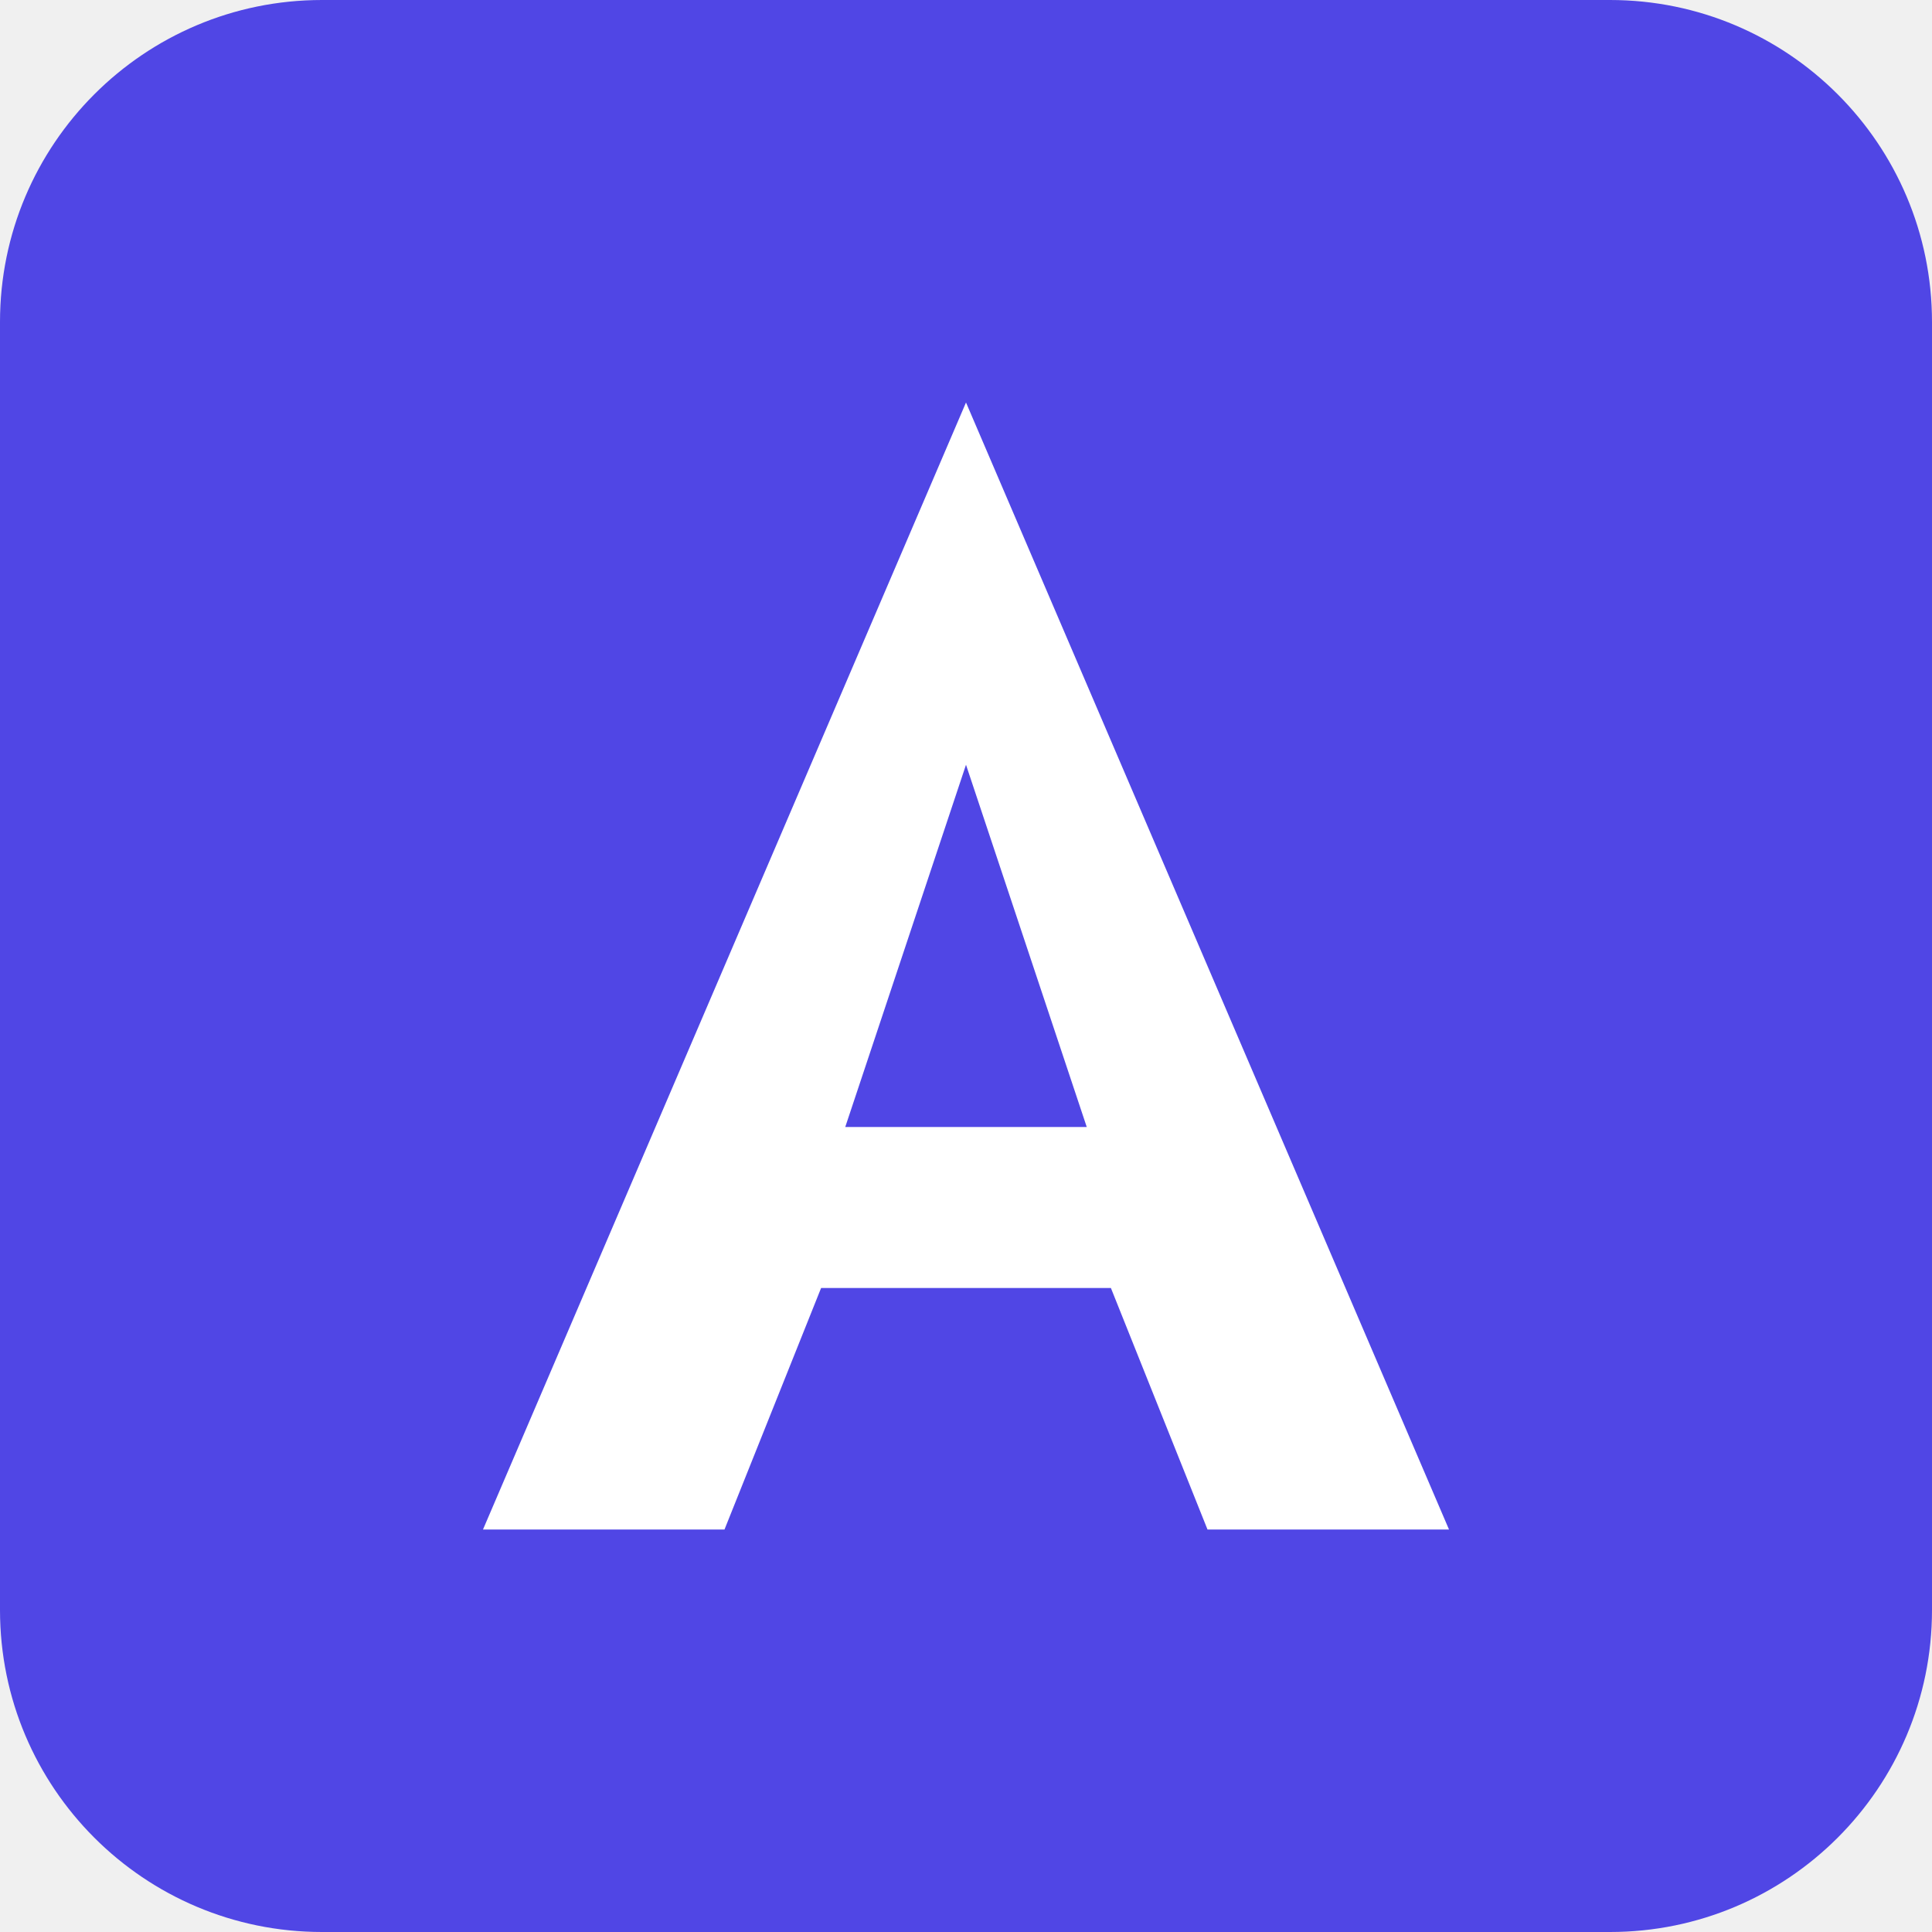
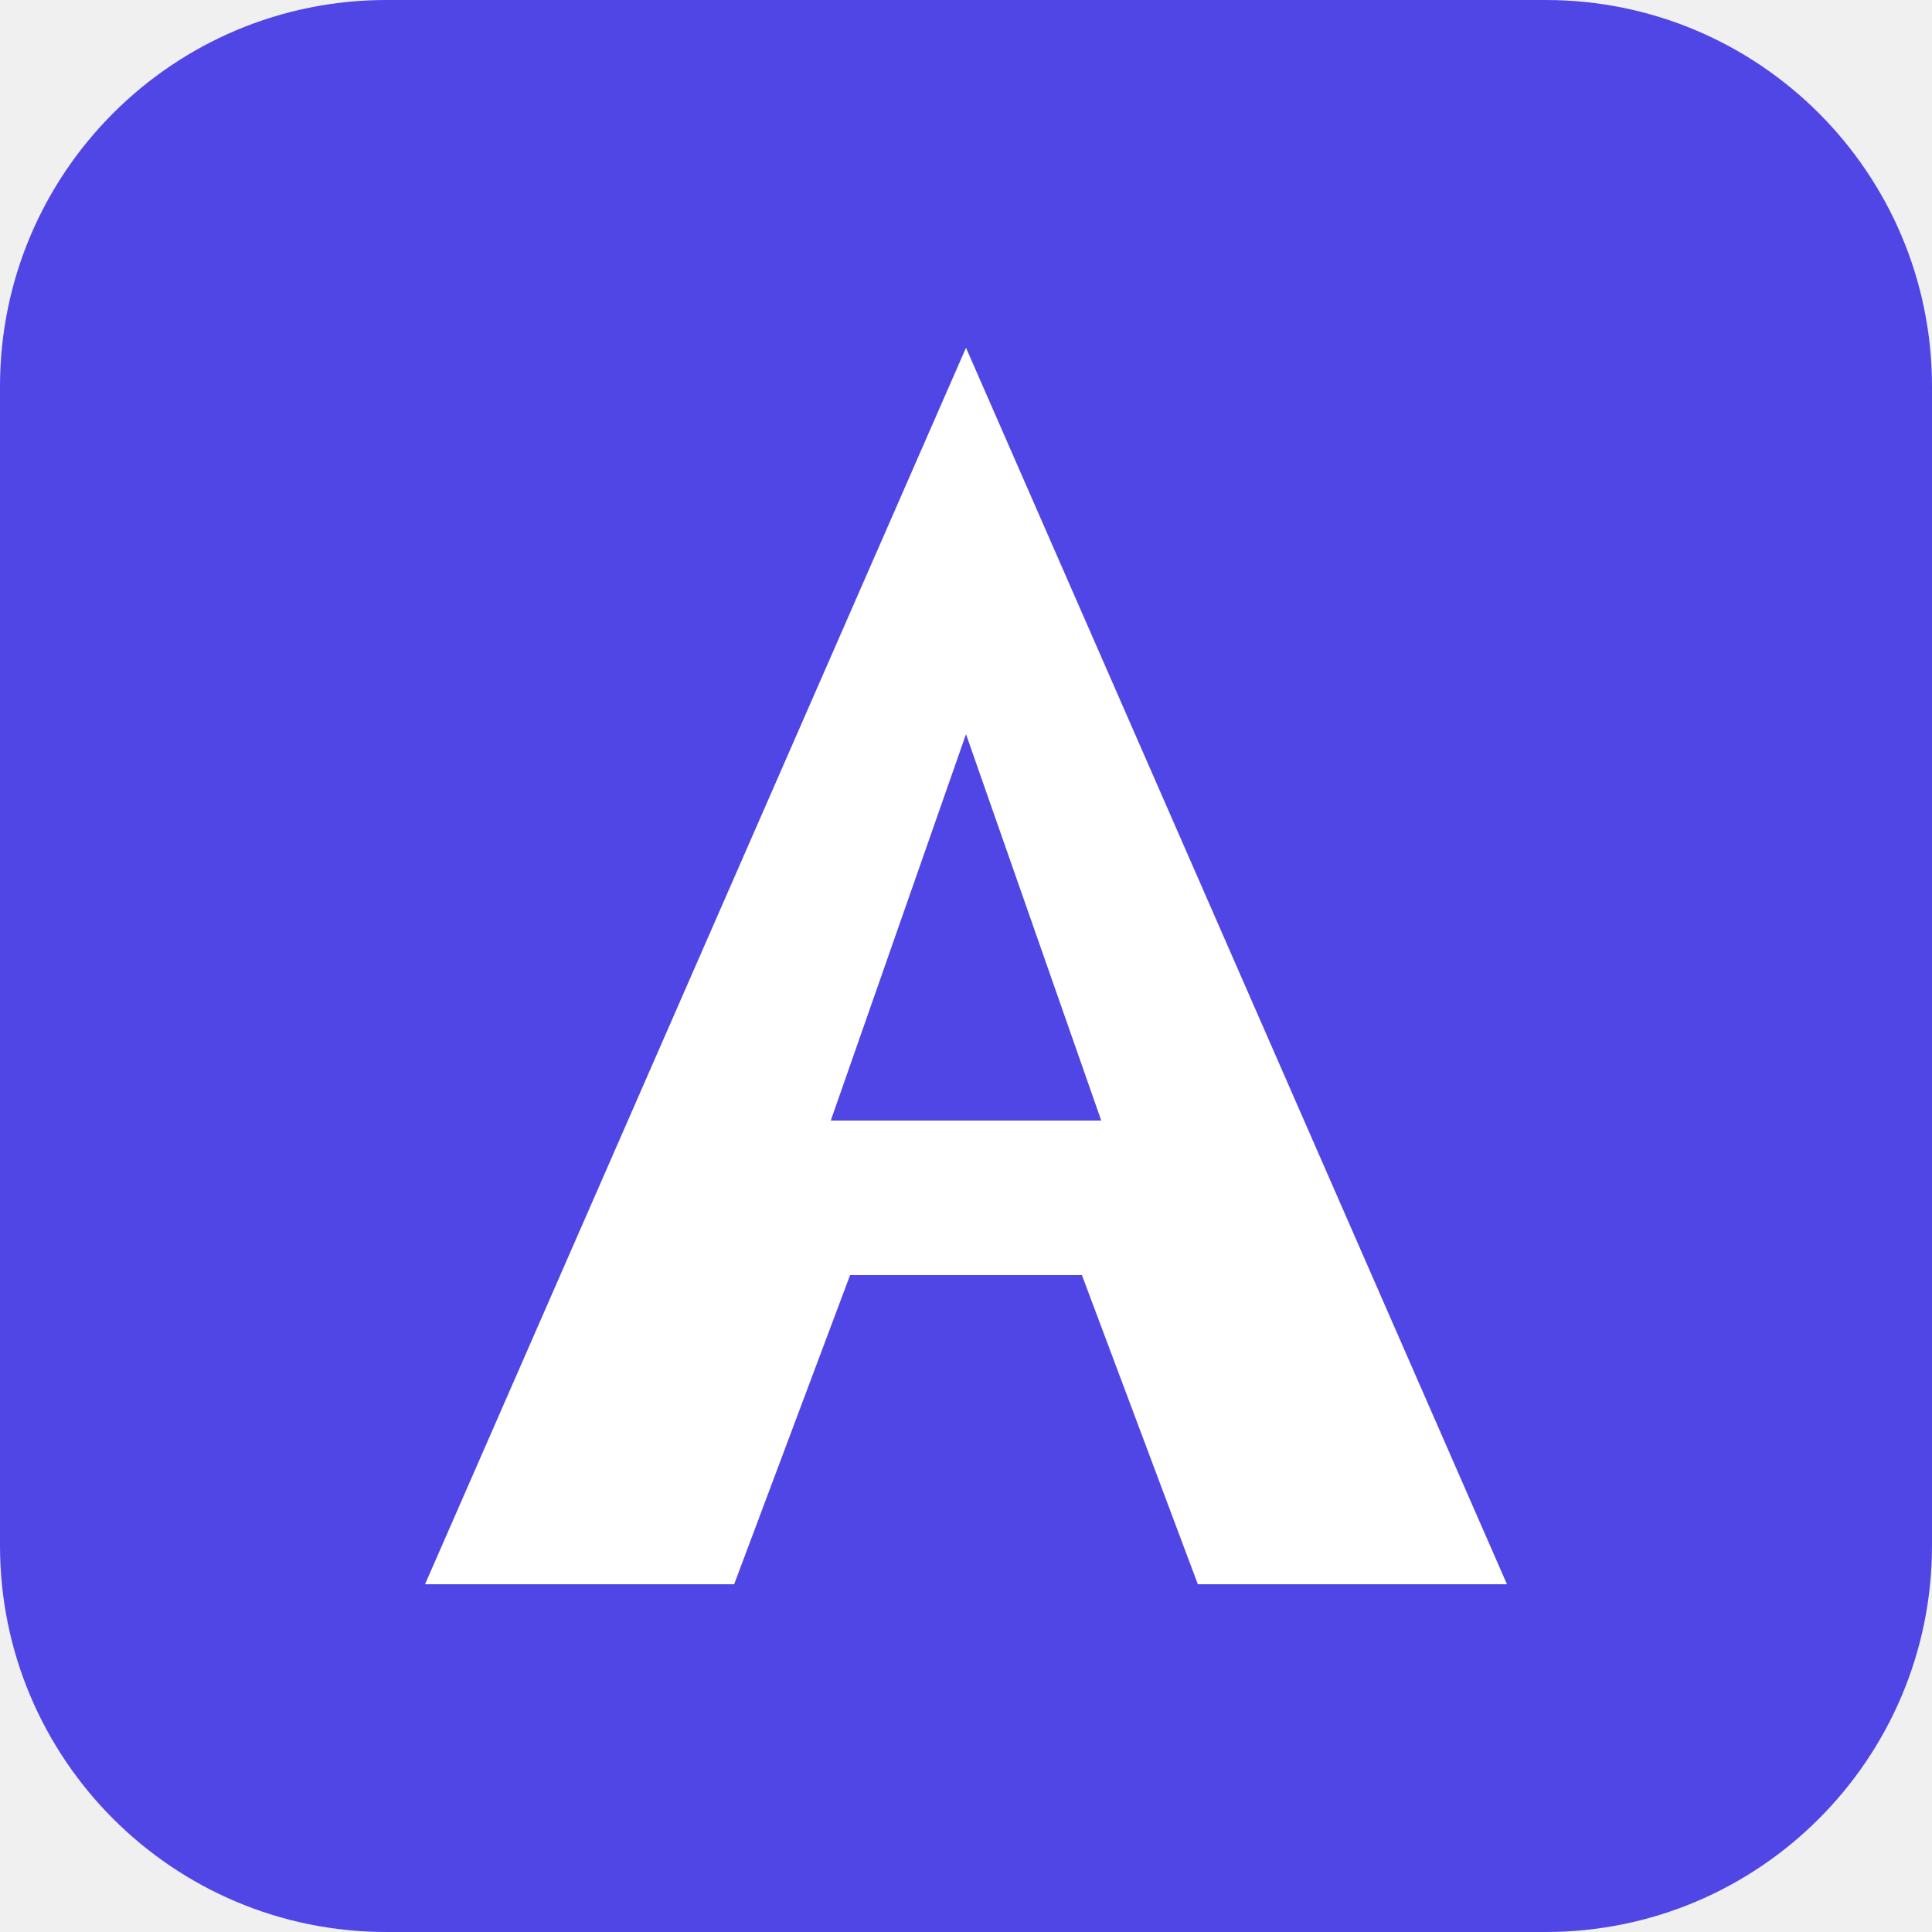
- <svg xmlns="http://www.w3.org/2000/svg" viewBox="0 0 24 24">
-   <rect width="24" height="24" rx="4" fill="#5046E5" />
-   <path d="M12 5l6 14h-3l-1.2-3H10.2L9 19H6l6-14zm0 4.5L10.5 14h3L12 9.5z" fill="#fff" />
+ <svg xmlns="http://www.w3.org/2000/svg" viewBox="0 0 100 100" fill="none">
+   <rect width="100" height="100" rx="20" fill="#5046E5" />
+   <path d="M50 18L78 82H62L56 66H44L38 82H22L50 18Z" fill="white" />
+   <path d="M50 38L57 58H43L50 38Z" fill="#5046E5" />
</svg>
